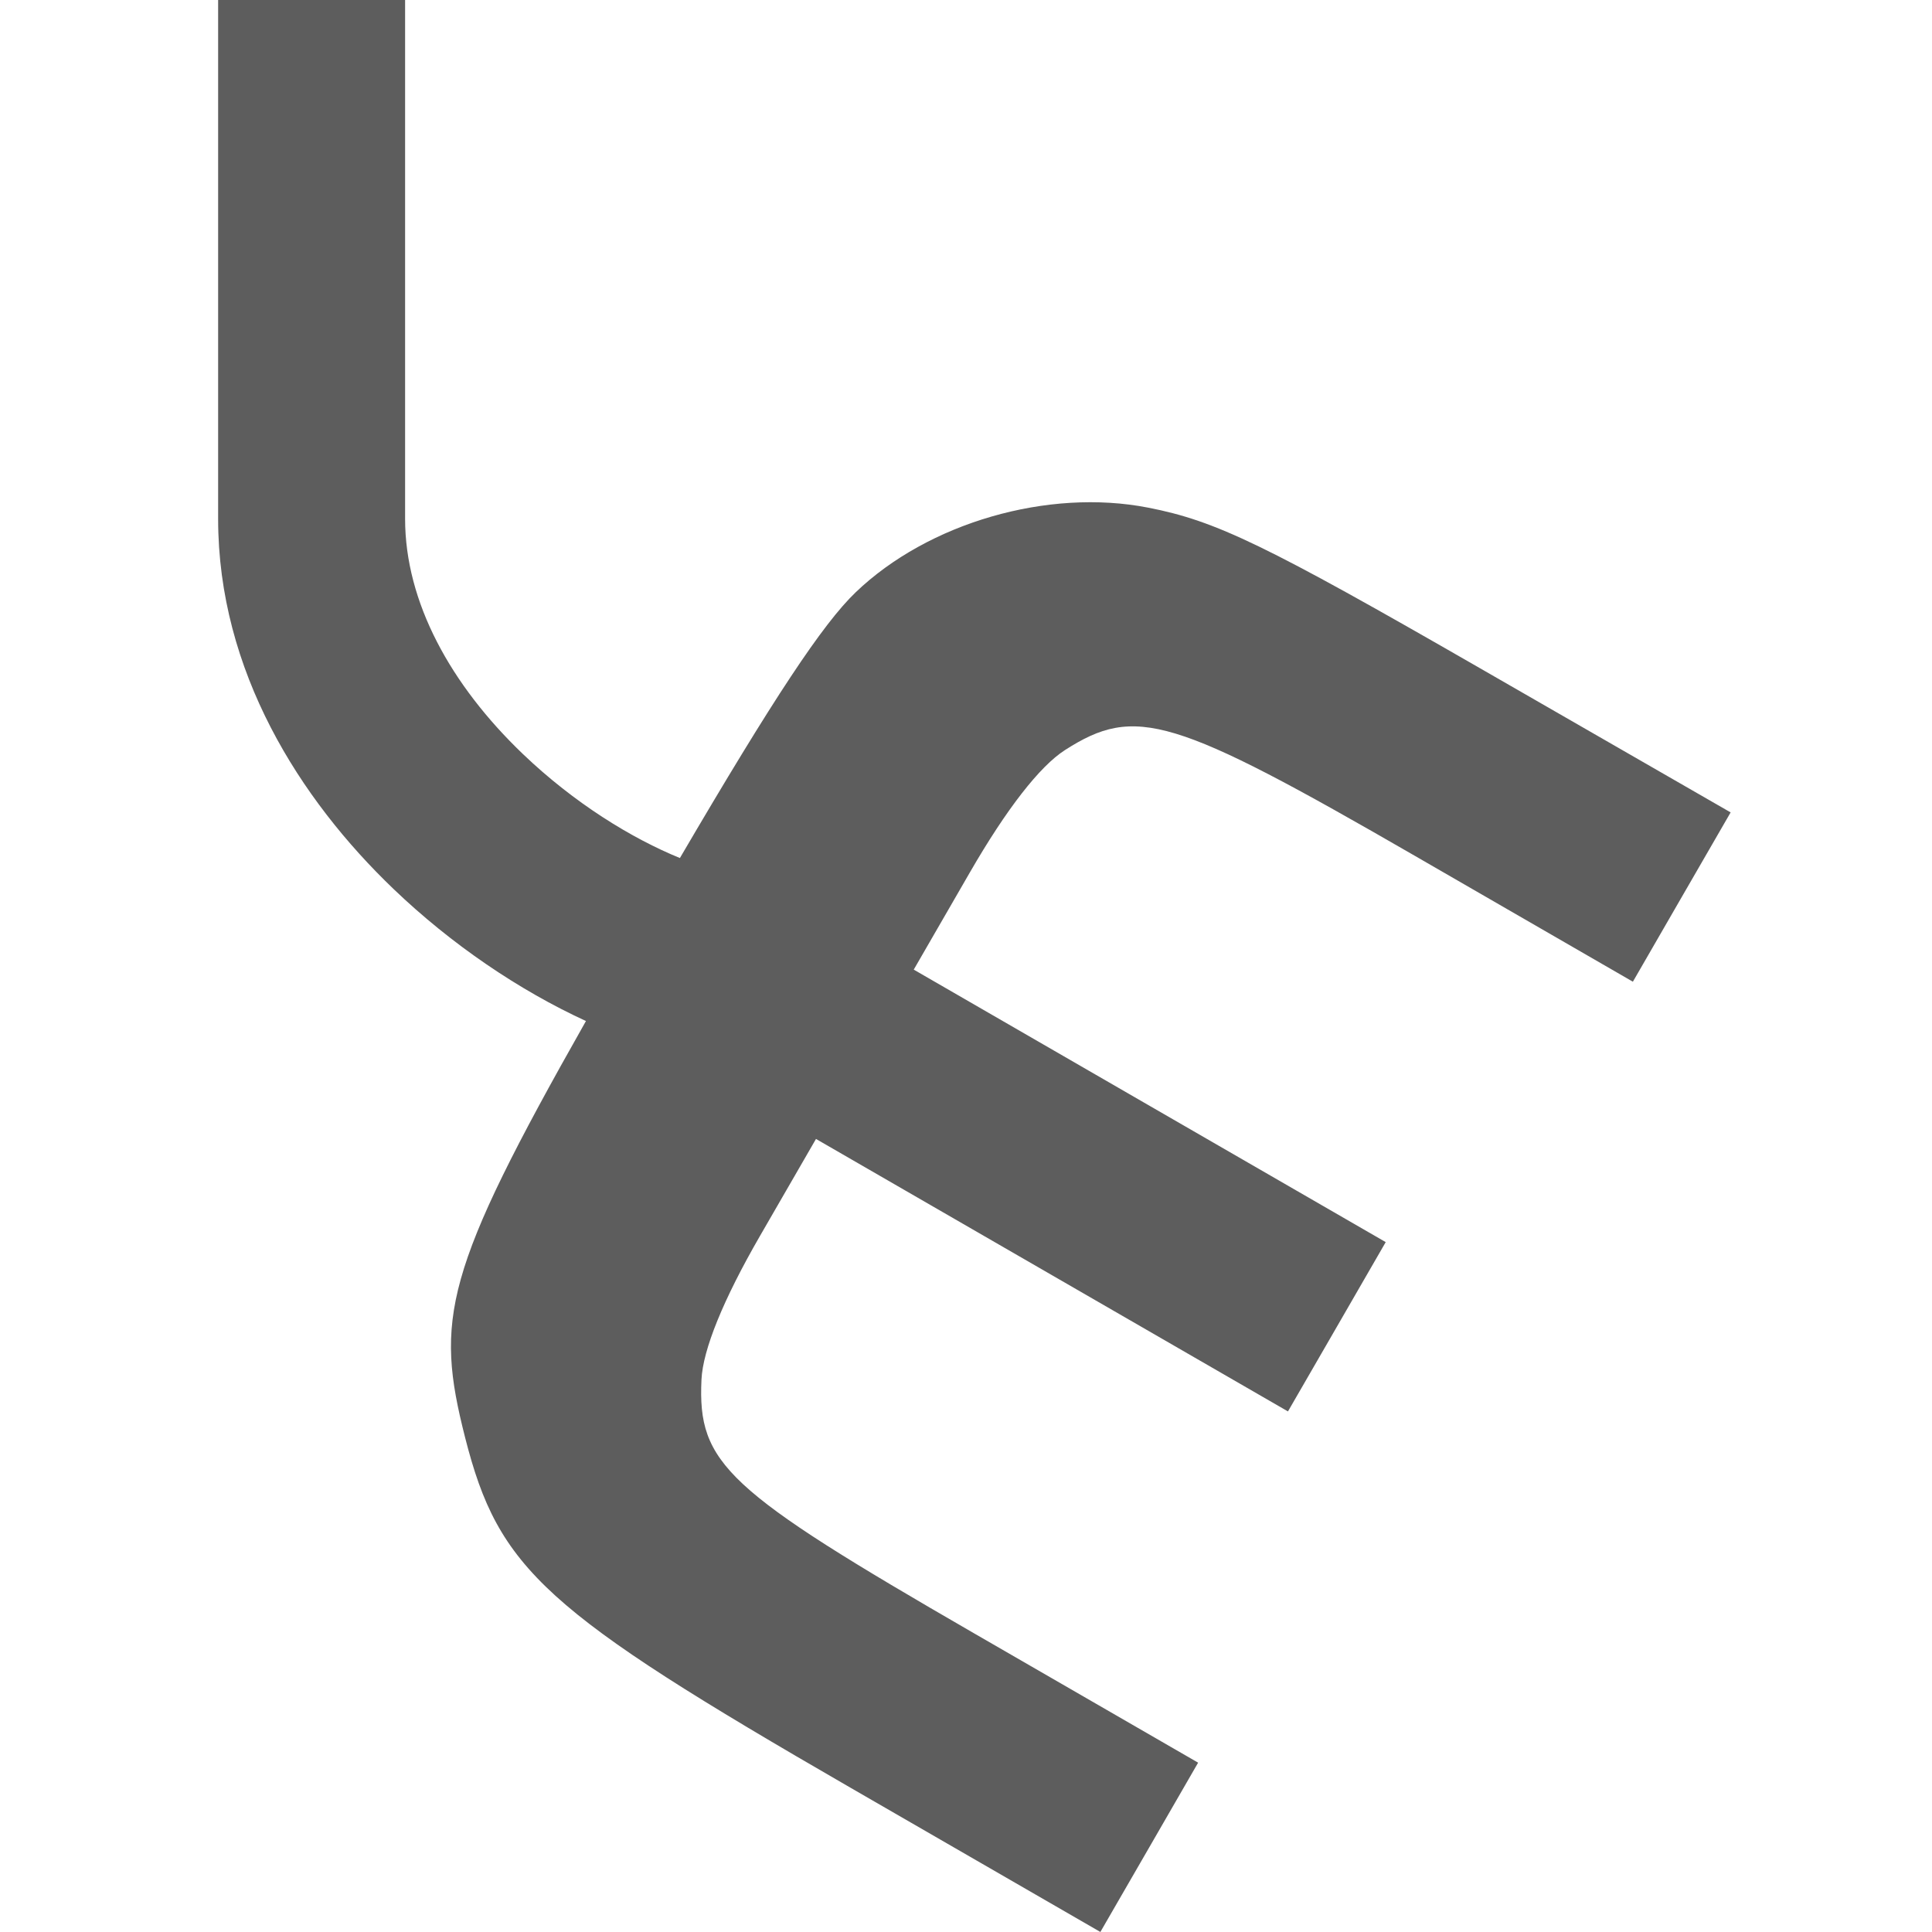
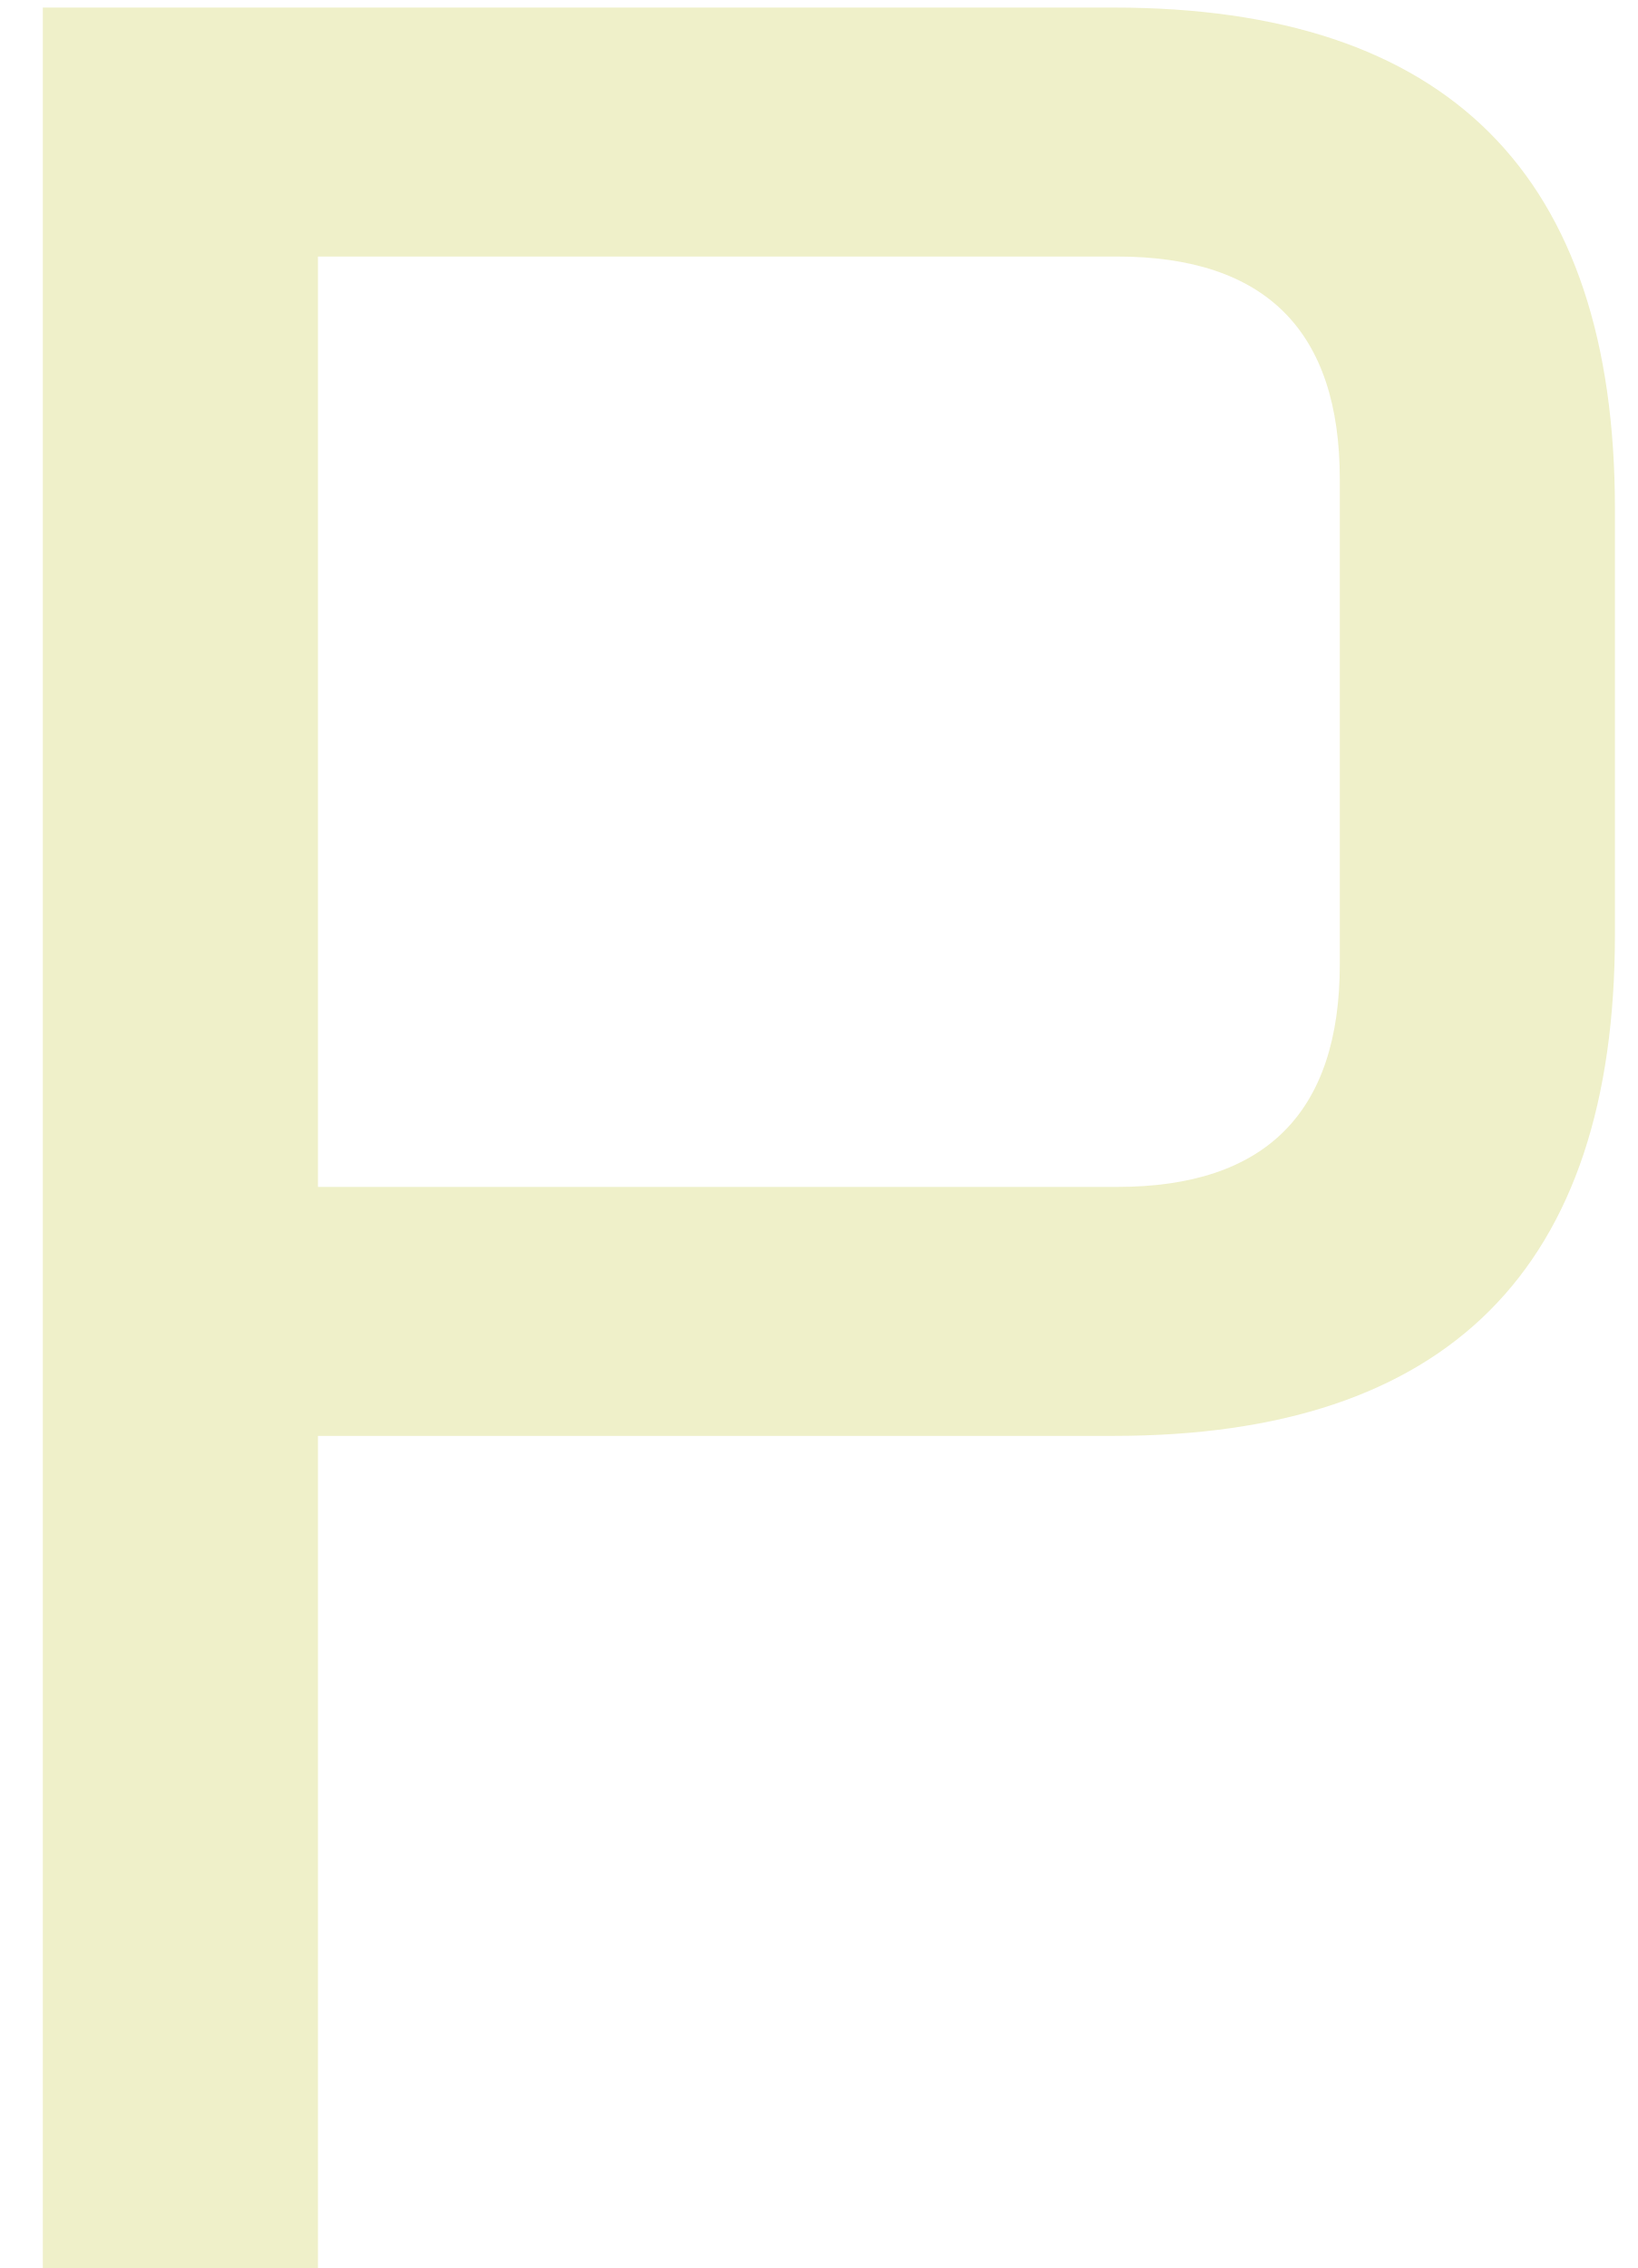
- <svg xmlns="http://www.w3.org/2000/svg" width="62" height="62" viewBox="0 0 62 62" fill="none">
-   <path fill-rule="evenodd" clip-rule="evenodd" d="M13 16.651V16.596V16.54V16.484V16.428V16.373V16.317V16.262V16.207V16.151V16.096V16.041V15.986V15.931V15.876V15.82V15.766V15.711V15.656V15.601V15.546V15.492V15.437V15.383V15.328V15.274V15.22V15.165V15.111V15.057V15.003V14.949V14.895V14.841V14.787V14.733V14.68V14.626V14.572V14.519V14.465V14.412V14.358V14.305V14.252V14.199V14.146V14.093V14.04V13.987V13.934V13.881V13.829V13.776V13.723V13.671V13.618V13.566V13.514V13.461V13.409V13.357V13.305V13.253V13.201V13.15V13.098V13.046V12.995V12.943V12.892V12.84V12.789V12.737V12.686V12.635V12.584V12.533V12.482V12.431V12.38V12.33V12.279V12.229V12.178V12.128V12.077V12.027V11.977V11.927V11.877V11.827V11.777V11.727V11.677V11.628V11.578V11.528V11.479V11.43V11.38V11.331V11.282V11.233V11.184V11.135V11.086V11.037V10.989V10.94V10.892V10.843V10.795V10.746V10.698V10.65V10.602V10.554V10.506V10.458V10.411V10.363V10.315V10.268V10.22V10.173V10.126V10.079V10.032V9.985V9.938V9.891V9.844V9.797V9.751V9.704V9.658V9.612V9.565V9.519V9.473V9.427V9.381V9.335V9.289V9.244V9.198V9.153V9.107V9.062V9.017V8.972V8.927V8.882V8.837V8.792V8.747V8.702V8.658V8.613V8.569V8.525V8.481V8.437V8.393V8.349V8.305V8.261V8.217V8.174V8.13V8.087V8.044V8.001V7.957V7.914V7.871V7.829V7.786V7.743V7.701V7.658V7.616V7.574V7.531V7.489V7.447V7.405V7.364V7.322V7.28V7.239V7.197V7.156V7.115V7.074V7.033V6.992V6.951V6.91V6.87V6.829V6.788V6.748V6.708V6.668V6.628V6.588V6.548V6.508V6.468V6.429V6.389V6.35V6.311V6.271V6.232V6.193V6.155V6.116V6.077V6.039V6V5.962V5.923V5.885V5.847V5.809V5.771V5.734V5.696V5.659V5.621V5.584V5.547V5.509V5.472V5.435V5.399V5.362V5.325V5.289V5.252V5.216V5.18V5.144V5.108V5.072V5.036V5.001V4.965V4.93V4.894V4.859V4.824V4.789V4.754V4.719V4.685V4.65V4.616V4.581V4.547V4.513V4.479V4.445V4.411V4.378V4.344V4.311V4.277V4.244V4.211V4.178V4.145V4.112V4.08V4.047V4.015V3.982V3.95V3.918V3.886V3.854V3.822V3.791V3.759V3.728V3.697V3.665V3.634V3.603V3.573V3.542V3.511V3.481V3.45V3.42V3.39V3.36V3.33V3.3V3.271V3.241V3.212V3.182V3.153V3.124V3.095V3.066V3.038V3.009V2.981V2.952V2.924V2.896V2.868V2.84V2.812V2.785V2.757V2.73V2.703V2.676V2.649V2.622V2.595V2.568V2.542V2.516V2.489V2.463V2.437V2.411V2.386V2.36V2.334V2.309V2.284V2.259V2.234V2.209V2.184V2.159V2.135V2.111V2.086V2.062V2.038V2.014V1.991V1.967V1.944V1.92V1.897V1.874V1.851V1.828V1.806V1.783V1.761V1.738V1.716V1.694V1.672V1.651V1.629V1.607V1.586V1.565V1.544V1.523V1.502V1.481V1.461V1.44V1.42V1.4V1.38V1.36V1.34V1.321V1.301V1.282V1.262V1.243V1.224V1.206V1.187V1.168V1.15V1.132V1.114V1.096V1.078V1.06V1.043V1.025V1.008V0.991V0.974V0.957V0.94V0.923V0.907V0.891V0.875V0.858V0.843V0.827V0.811V0.796V0.78V0.765V0.75V0.735V0.721V0.706V0.691V0.677V0.663V0.649V0.635V0.621V0.608V0.594V0.581V0.568V0.555V0.542V0.529V0.516V0.504V0.492V0.48V0.468V0.456V0.444V0.432V0.421V0.41V0.399V0.388V0.377V0.366V0.356V0.345V0.335V0.325V0.315V0.305V0.296V0.286V0.277V0.268V0.258V0.25V0.241V0.232V0.224V0.216V0.207V0.2V0.192V0.184V0.177V0.169V0.162V0.155V0.148V0.141V0.135V0.128V0.122V0.116V0.11V0.104V0.098V0.093V0.088V0.082V0.077V0.072V0.068V0.063V0.059V0.055V0.05V0.046V0.043V0.039V0.036V0.032V0.029V0.026V0.023V0.021V0.018V0.016V0.014V0.012V0.01V0.008V0.007V0.005V0.004V0.003V0.002V0.001V0.001V0V8.15392e-05L10 0L7 8.15392e-05V0V0.001V0.001V0.002V0.003V0.004V0.005V0.007V0.008V0.01V0.012V0.014V0.016V0.018V0.021V0.023V0.026V0.029V0.032V0.036V0.039V0.043V0.046V0.05V0.055V0.059V0.063V0.068V0.072V0.077V0.082V0.088V0.093V0.098V0.104V0.11V0.116V0.122V0.128V0.135V0.141V0.148V0.155V0.162V0.169V0.177V0.184V0.192V0.2V0.207V0.216V0.224V0.232V0.241V0.25V0.258V0.268V0.277V0.286V0.296V0.305V0.315V0.325V0.335V0.345V0.356V0.366V0.377V0.388V0.399V0.41V0.421V0.432V0.444V0.456V0.468V0.48V0.492V0.504V0.516V0.529V0.542V0.555V0.568V0.581V0.594V0.608V0.621V0.635V0.649V0.663V0.677V0.691V0.706V0.721V0.735V0.75V0.765V0.78V0.796V0.811V0.827V0.843V0.858V0.875V0.891V0.907V0.923V0.94V0.957V0.974V0.991V1.008V1.025V1.043V1.06V1.078V1.096V1.114V1.132V1.15V1.168V1.187V1.206V1.224V1.243V1.262V1.282V1.301V1.321V1.34V1.36V1.38V1.4V1.42V1.44V1.461V1.481V1.502V1.523V1.544V1.565V1.586V1.607V1.629V1.651V1.672V1.694V1.716V1.738V1.761V1.783V1.806V1.828V1.851V1.874V1.897V1.92V1.944V1.967V1.991V2.014V2.038V2.062V2.086V2.111V2.135V2.159V2.184V2.209V2.234V2.259V2.284V2.309V2.334V2.36V2.386V2.411V2.437V2.463V2.489V2.516V2.542V2.568V2.595V2.622V2.649V2.676V2.703V2.73V2.757V2.785V2.812V2.84V2.868V2.896V2.924V2.952V2.981V3.009V3.038V3.066V3.095V3.124V3.153V3.182V3.212V3.241V3.271V3.3V3.33V3.36V3.39V3.42V3.45V3.481V3.511V3.542V3.573V3.603V3.634V3.665V3.697V3.728V3.759V3.791V3.822V3.854V3.886V3.918V3.95V3.982V4.015V4.047V4.08V4.112V4.145V4.178V4.211V4.244V4.277V4.311V4.344V4.378V4.411V4.445V4.479V4.513V4.547V4.581V4.616V4.65V4.685V4.719V4.754V4.789V4.824V4.859V4.894V4.93V4.965V5.001V5.036V5.072V5.108V5.144V5.18V5.216V5.252V5.289V5.325V5.362V5.399V5.435V5.472V5.509V5.547V5.584V5.621V5.659V5.696V5.734V5.771V5.809V5.847V5.885V5.923V5.962V6V6.039V6.077V6.116V6.155V6.193V6.232V6.271V6.311V6.35V6.389V6.429V6.468V6.508V6.548V6.588V6.628V6.668V6.708V6.748V6.788V6.829V6.87V6.91V6.951V6.992V7.033V7.074V7.115V7.156V7.197V7.239V7.28V7.322V7.364V7.405V7.447V7.489V7.531V7.574V7.616V7.658V7.701V7.743V7.786V7.829V7.871V7.914V7.957V8.001V8.044V8.087V8.13V8.174V8.217V8.261V8.305V8.349V8.393V8.437V8.481V8.525V8.569V8.613V8.658V8.702V8.747V8.792V8.837V8.882V8.927V8.972V9.017V9.062V9.107V9.153V9.198V9.244V9.289V9.335V9.381V9.427V9.473V9.519V9.565V9.612V9.658V9.704V9.751V9.797V9.844V9.891V9.938V9.985V10.032V10.079V10.126V10.173V10.22V10.268V10.315V10.363V10.411V10.458V10.506V10.554V10.602V10.65V10.698V10.746V10.795V10.843V10.892V10.94V10.989V11.037V11.086V11.135V11.184V11.233V11.282V11.331V11.38V11.43V11.479V11.528V11.578V11.628V11.677V11.727V11.777V11.827V11.877V11.927V11.977V12.027V12.077V12.128V12.178V12.229V12.279V12.33V12.38V12.431V12.482V12.533V12.584V12.635V12.686V12.737V12.789V12.84V12.892V12.943V12.995V13.046V13.098V13.15V13.201V13.253V13.305V13.357V13.409V13.461V13.514V13.566V13.618V13.671V13.723V13.776V13.829V13.881V13.934V13.987V14.04V14.093V14.146V14.199V14.252V14.305V14.358V14.412V14.465V14.519V14.572V14.626V14.68V14.733V14.787V14.841V14.895V14.949V15.003V15.057V15.111V15.165V15.22V15.274V15.328V15.383V15.437V15.492V15.546V15.601V15.656V15.711V15.766V15.82V15.876V15.931V15.986V16.041V16.096V16.151V16.207V16.262V16.317V16.373V16.428V16.484V16.54V16.596V16.651C7 21.542 9.631 25.656 12.624 28.524C14.486 30.309 16.666 31.784 18.804 32.766C14.233 40.836 13.958 42.324 14.925 46.129C16.004 50.371 17.456 51.691 27.314 57.382L35.312 61.999L36.881 59.283L38.449 56.566L31.245 52.407C23.288 47.813 22.386 46.974 22.511 44.276C22.555 43.314 23.209 41.707 24.382 39.674L26.186 36.55L33.759 40.922L41.332 45.294L42.901 42.578L44.469 39.861L36.896 35.489L29.323 31.116L31.127 27.992C32.301 25.959 33.366 24.59 34.177 24.07C36.44 22.62 37.645 22.985 45.391 27.457L52.401 31.504L53.969 28.787L55.538 26.071L47.472 21.431C40.6 17.478 39.028 16.717 36.847 16.291C33.632 15.662 29.788 16.775 27.458 19.009C26.409 20.015 24.835 22.383 21.819 27.535C20.285 26.911 18.43 25.778 16.775 24.192C14.468 21.981 13 19.328 13 16.651Z" fill="#5D5D5D" />
+ <svg xmlns="http://www.w3.org/2000/svg" width="26" height="36" viewBox="0 0 26 36" fill="none">
+   <path d="M0.68 36V0.12H17.684C22.988 0.12 25.64 2.772 25.64 8.076V14.836C25.64 20.14 22.988 22.792 17.684 22.792H5.048V36H0.68ZM5.048 18.84H17.736C20.093 18.84 21.272 17.661 21.272 15.304V7.608C21.272 5.251 20.093 4.072 17.736 4.072H5.048V18.84Z" fill="#EFF0C9" />
</svg>
